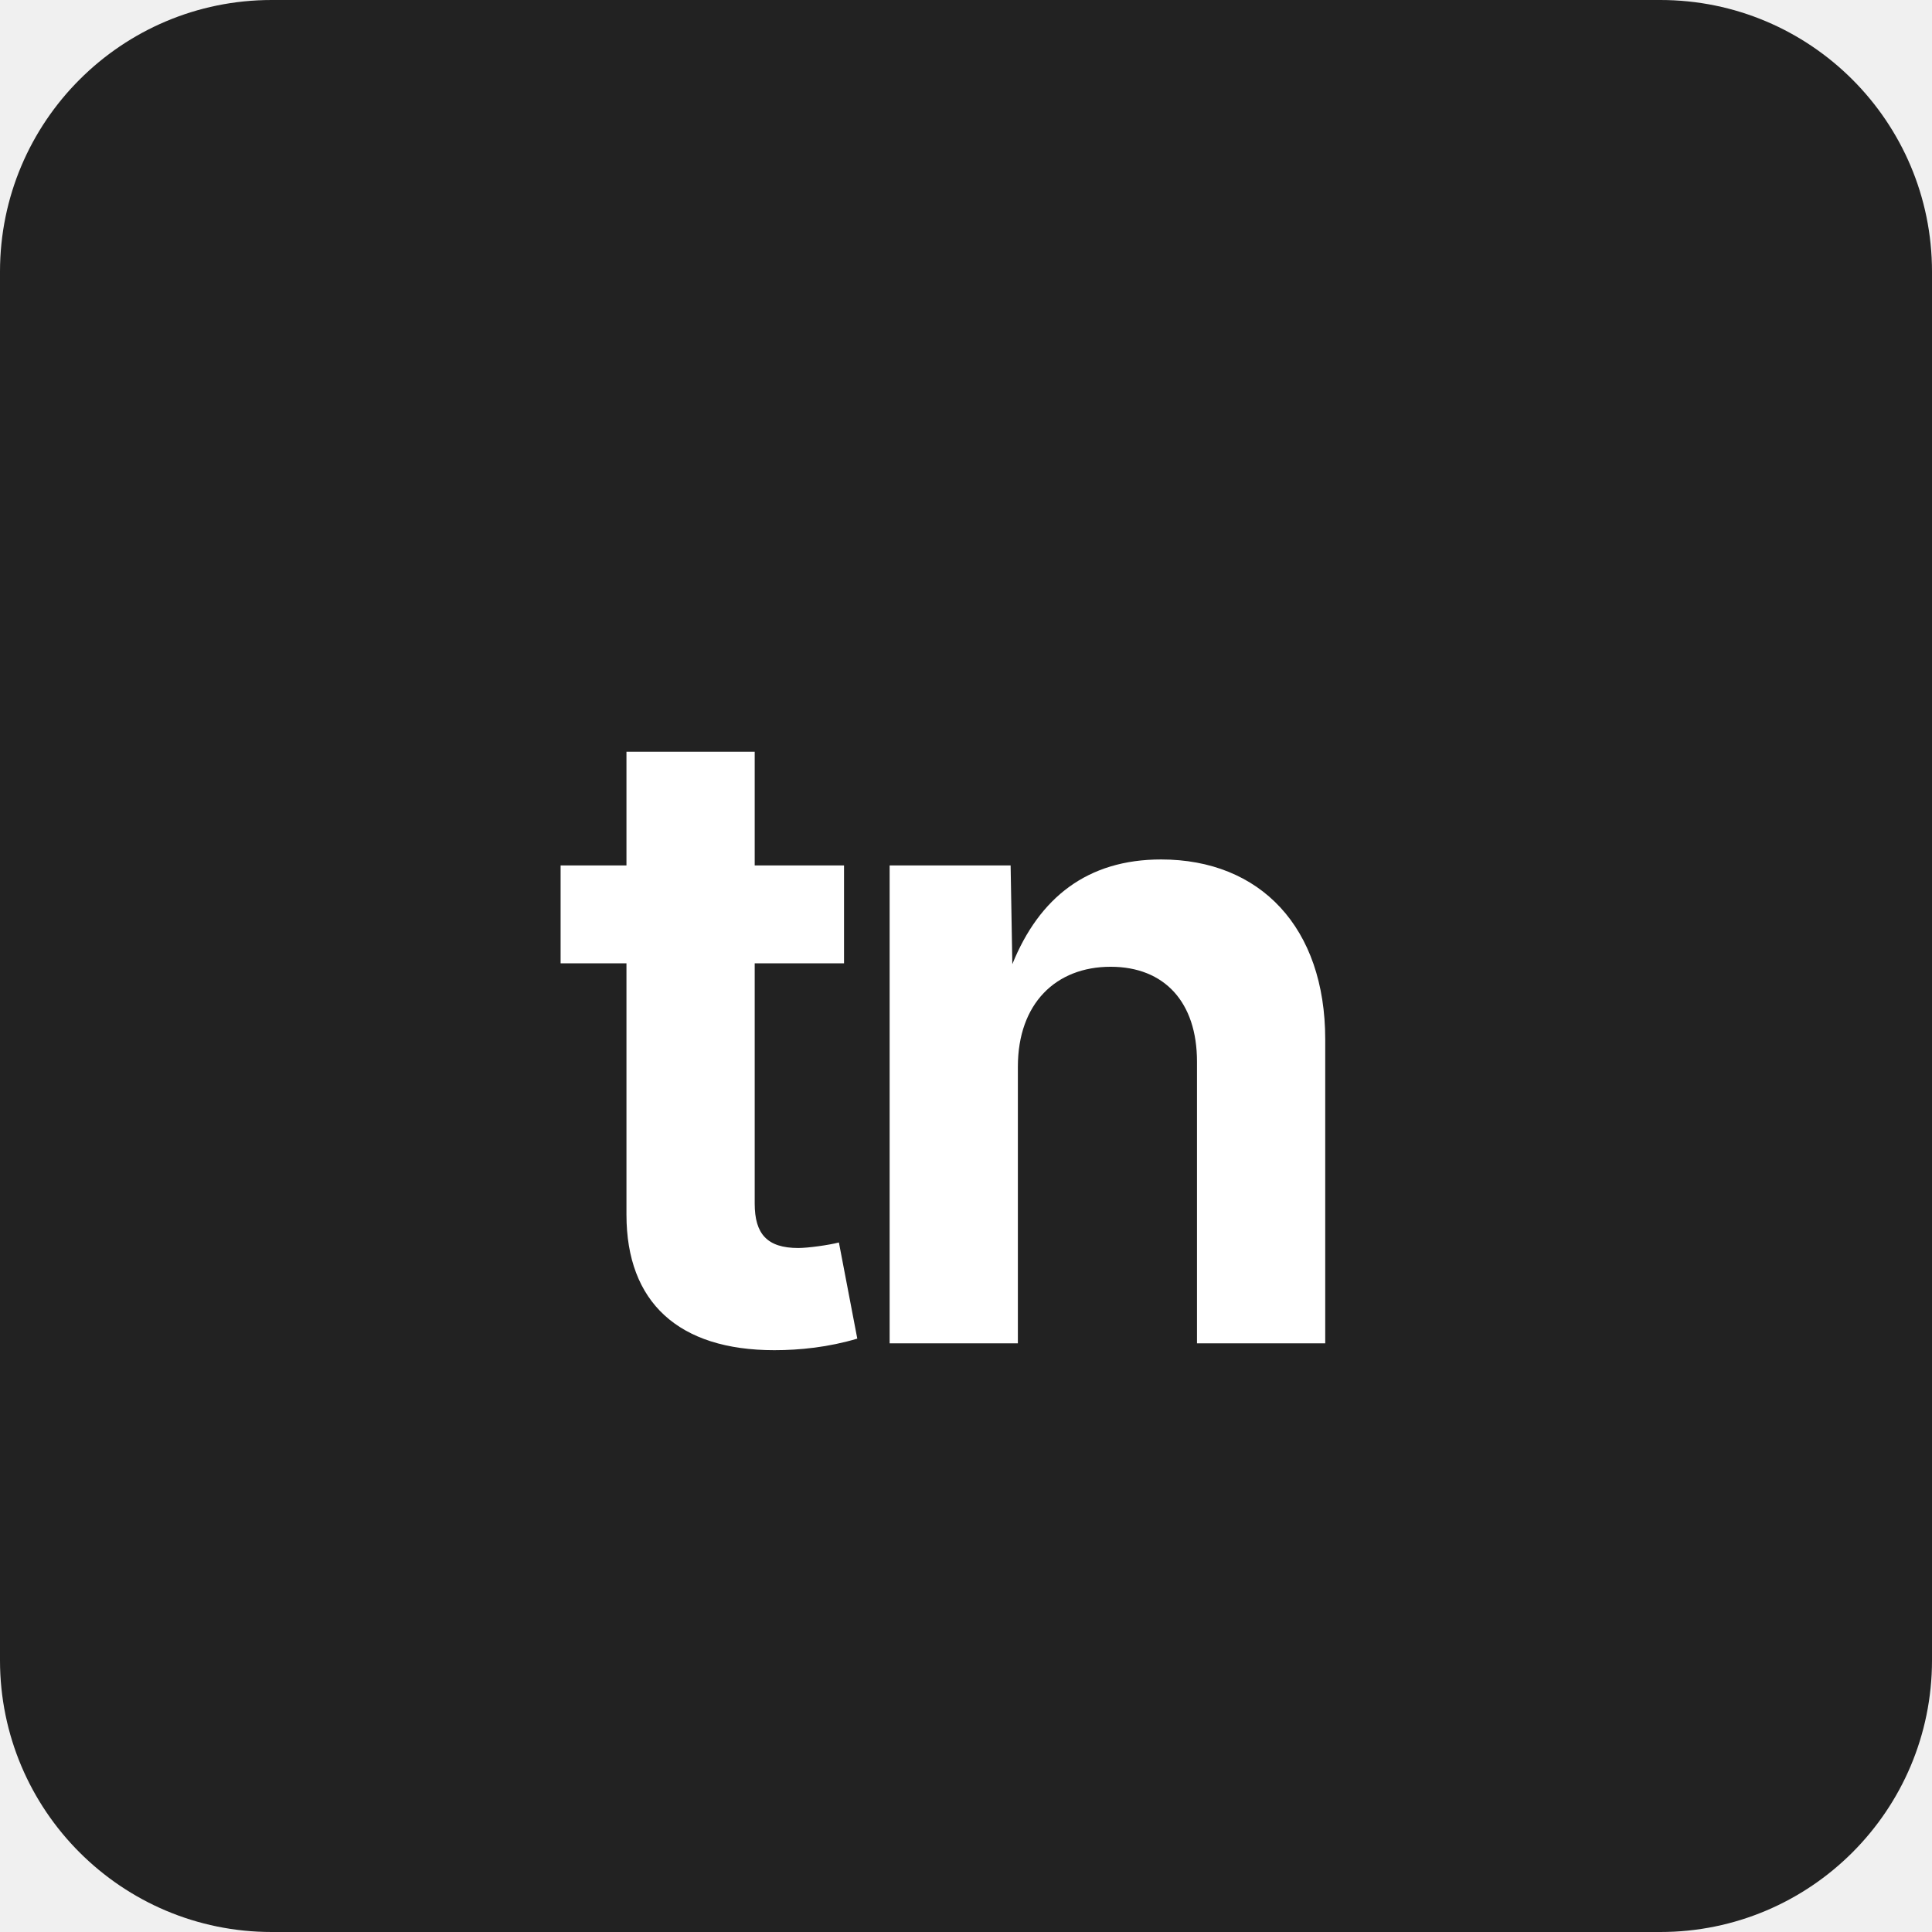
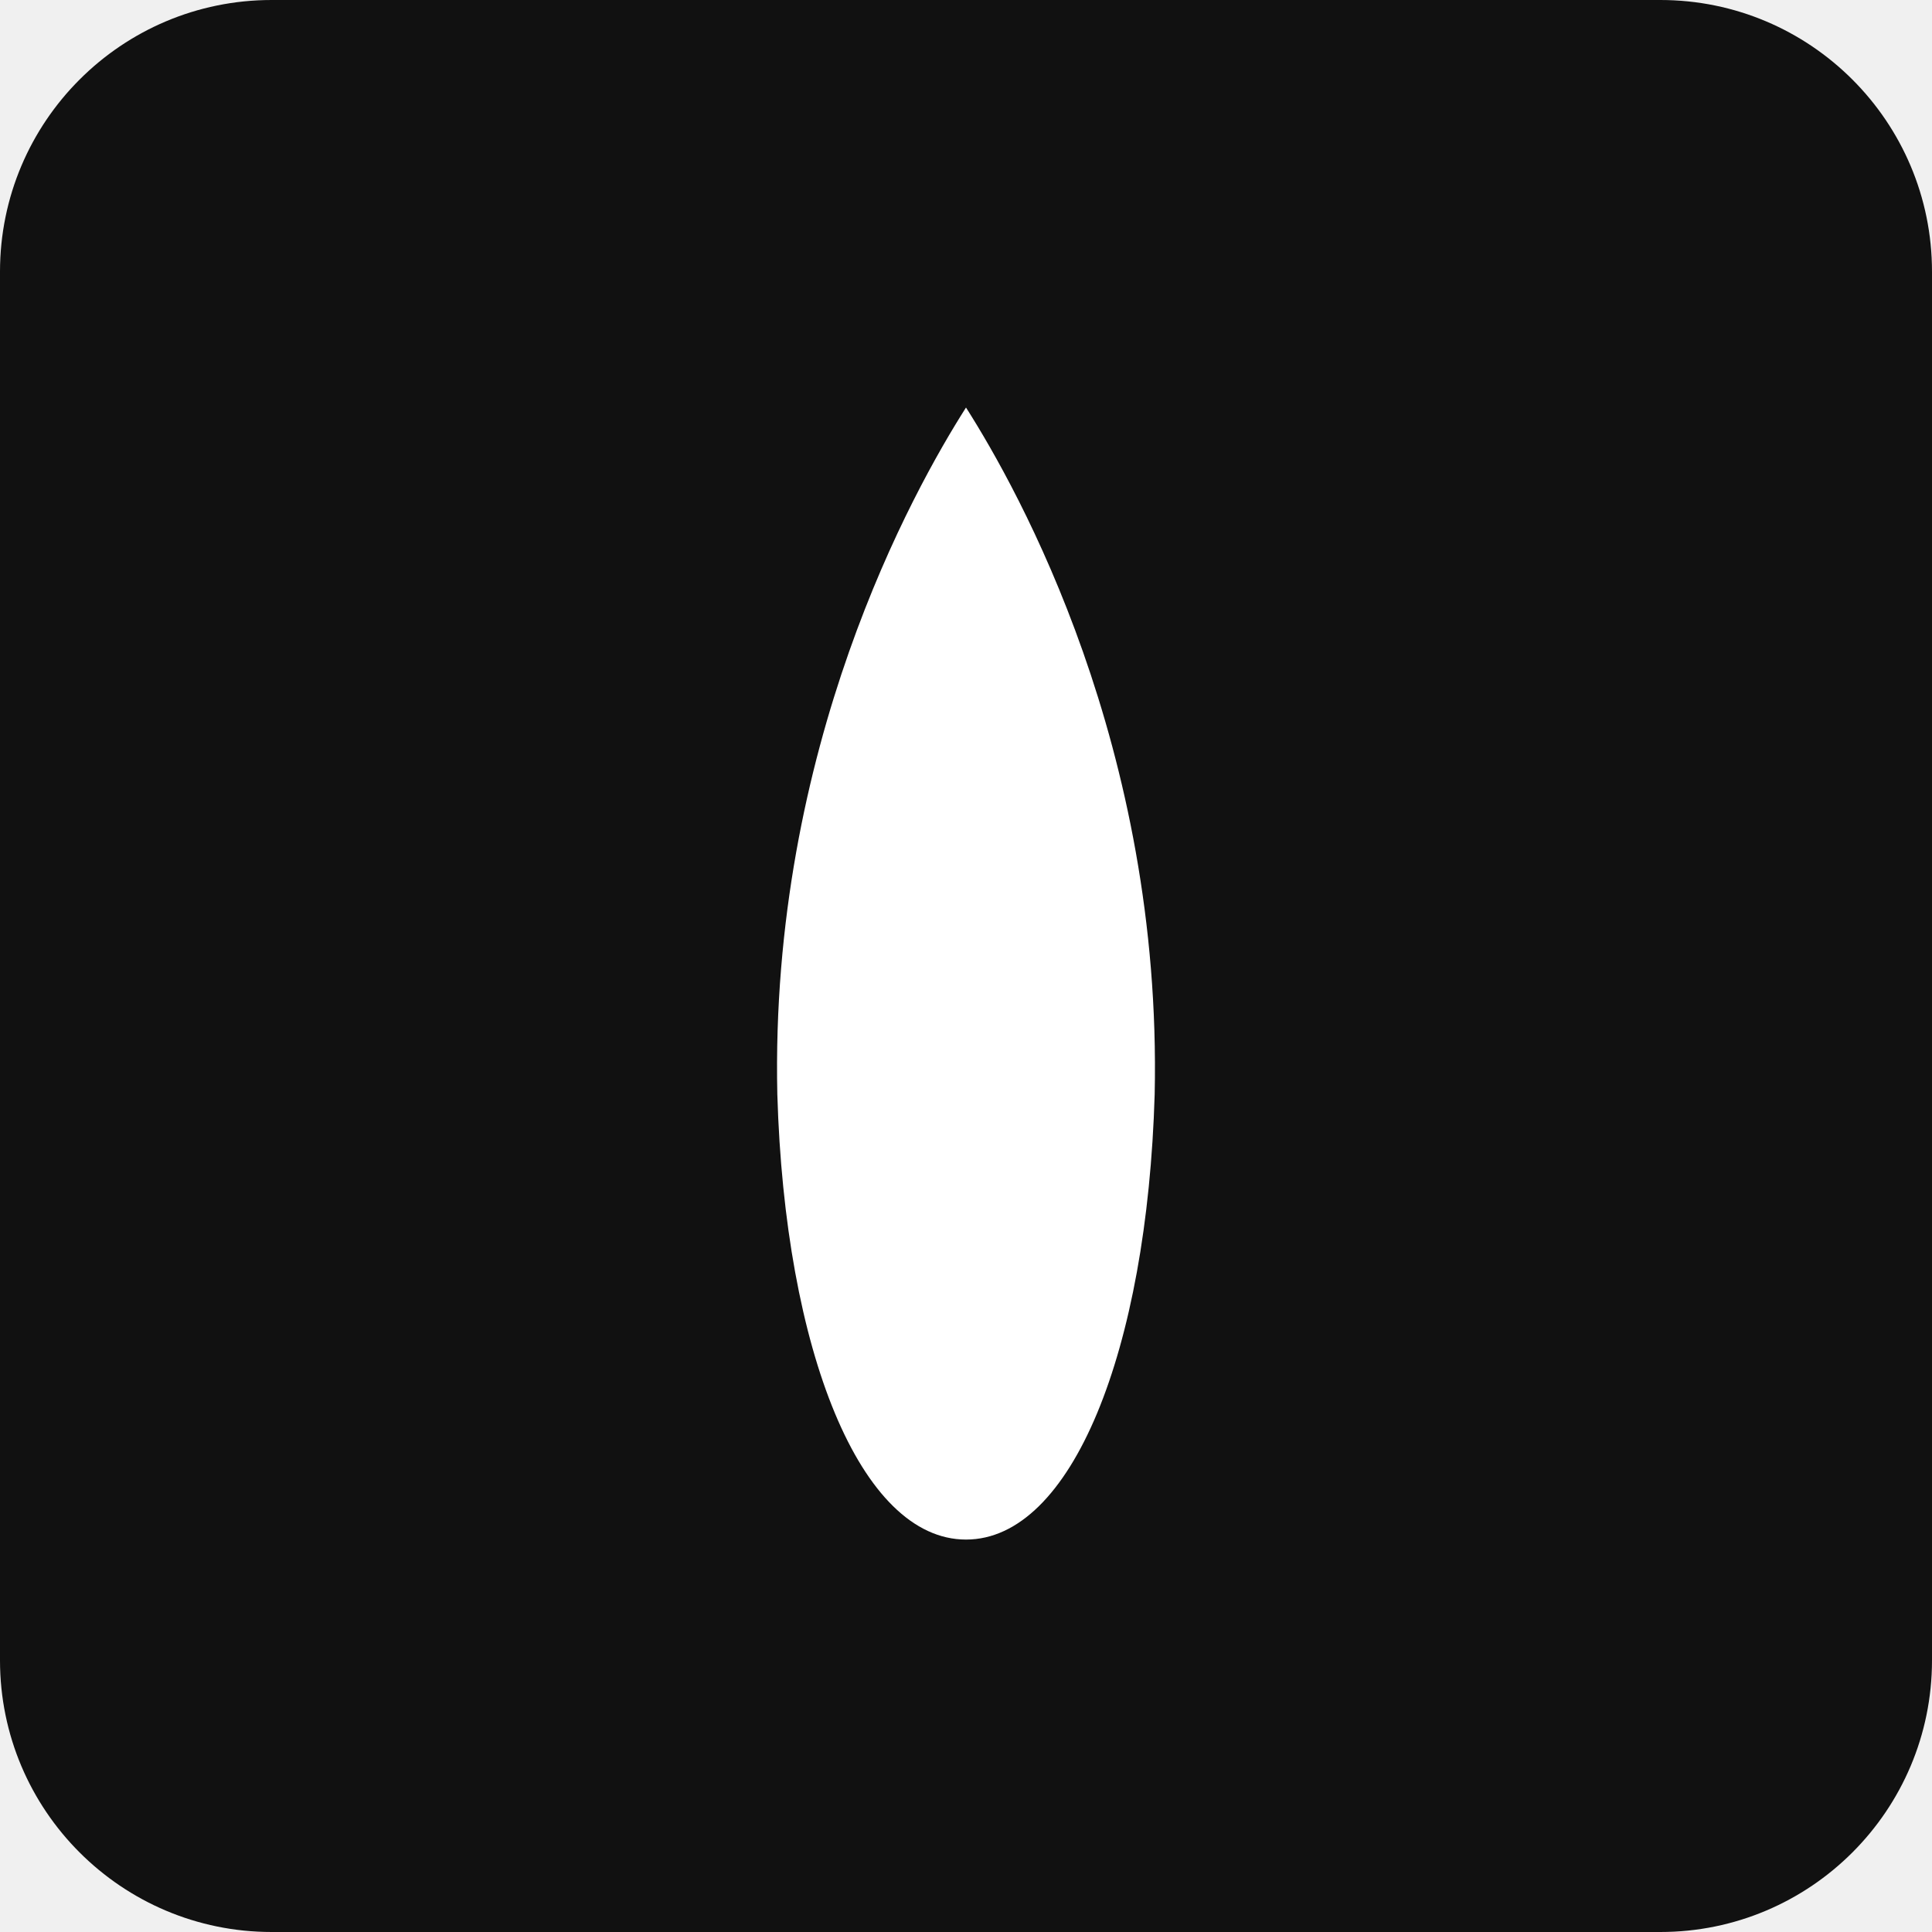
<svg xmlns="http://www.w3.org/2000/svg" viewBox="0 0 512 512" width="512" height="512">
-   <rect width="512" height="512" rx="72" fill="#222222" />
-   <text x="256" y="356" font-family="system-ui,-apple-system,sans-serif" font-size="232" font-weight="700" fill="#ffffff" text-anchor="middle" letter-spacing="-10">tn</text>
+   <rect width="512" height="512" rx="72" fill="#111111" />
+   <path d="M256,108 C270,130 308,198 306,290 C304,358 284,408 256,408 C228,408 208,358 206,290 C204,198 242,130 256,108 Z" fill="white" />
</svg>
